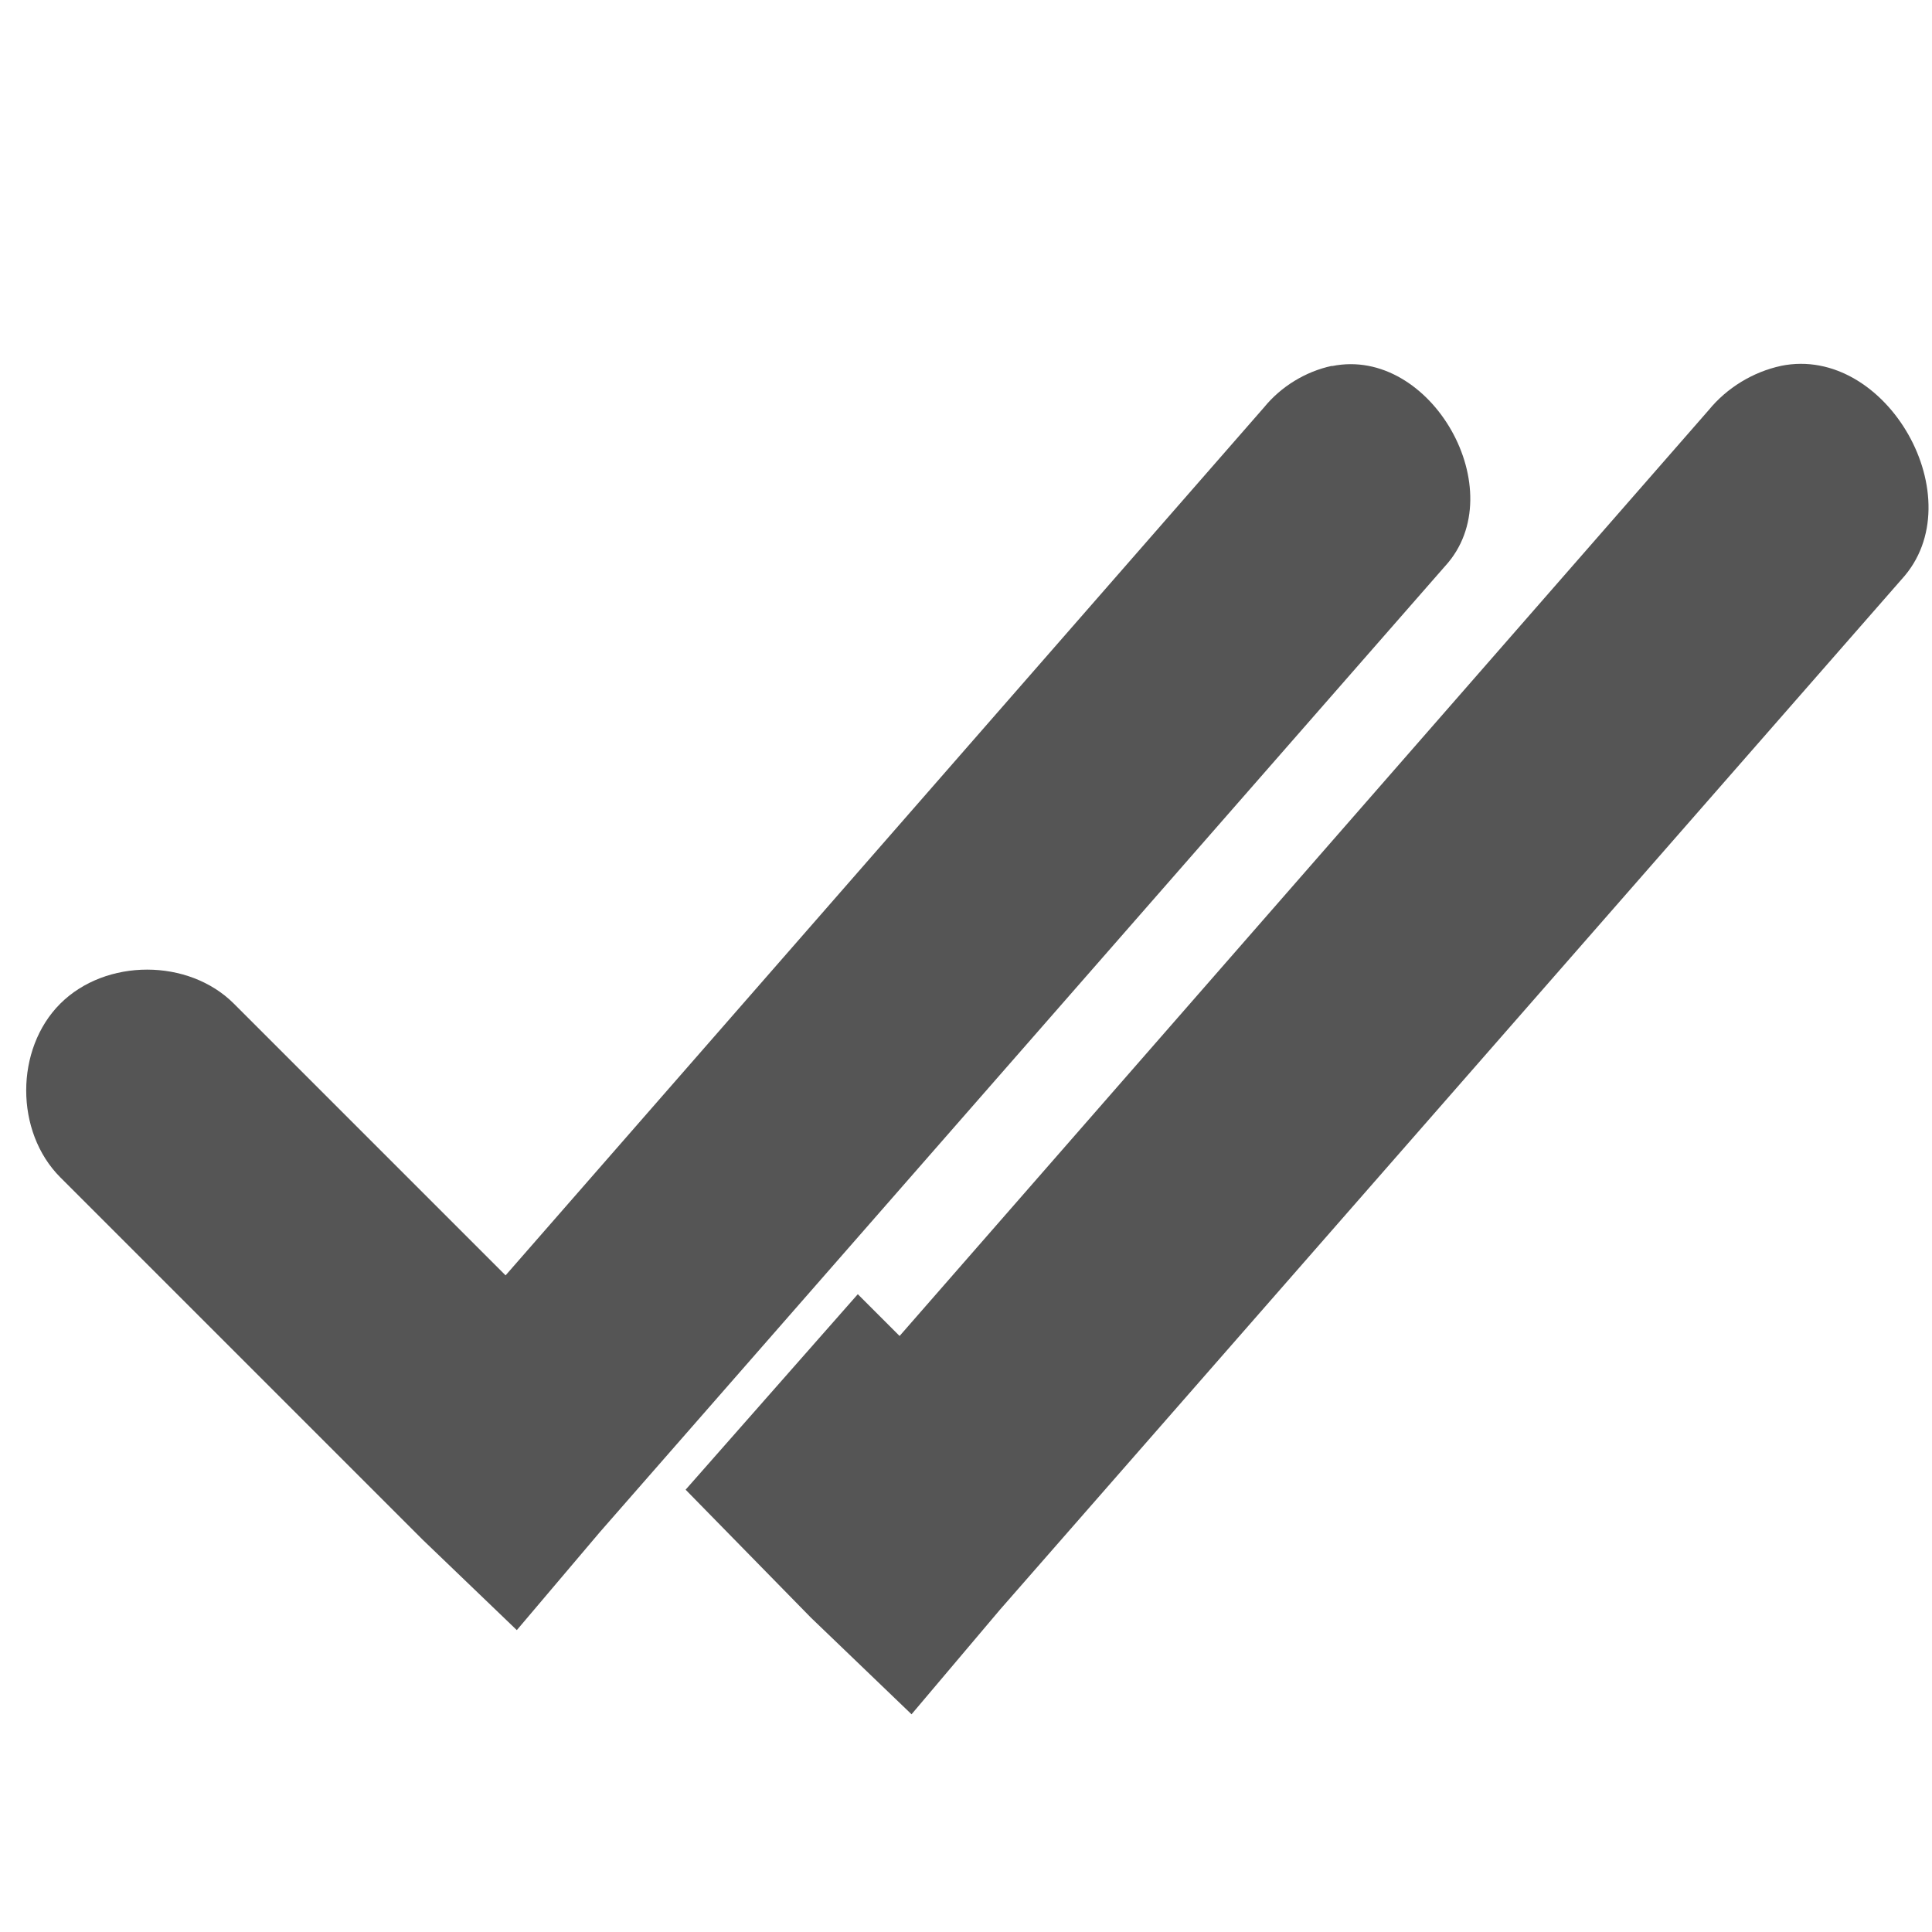
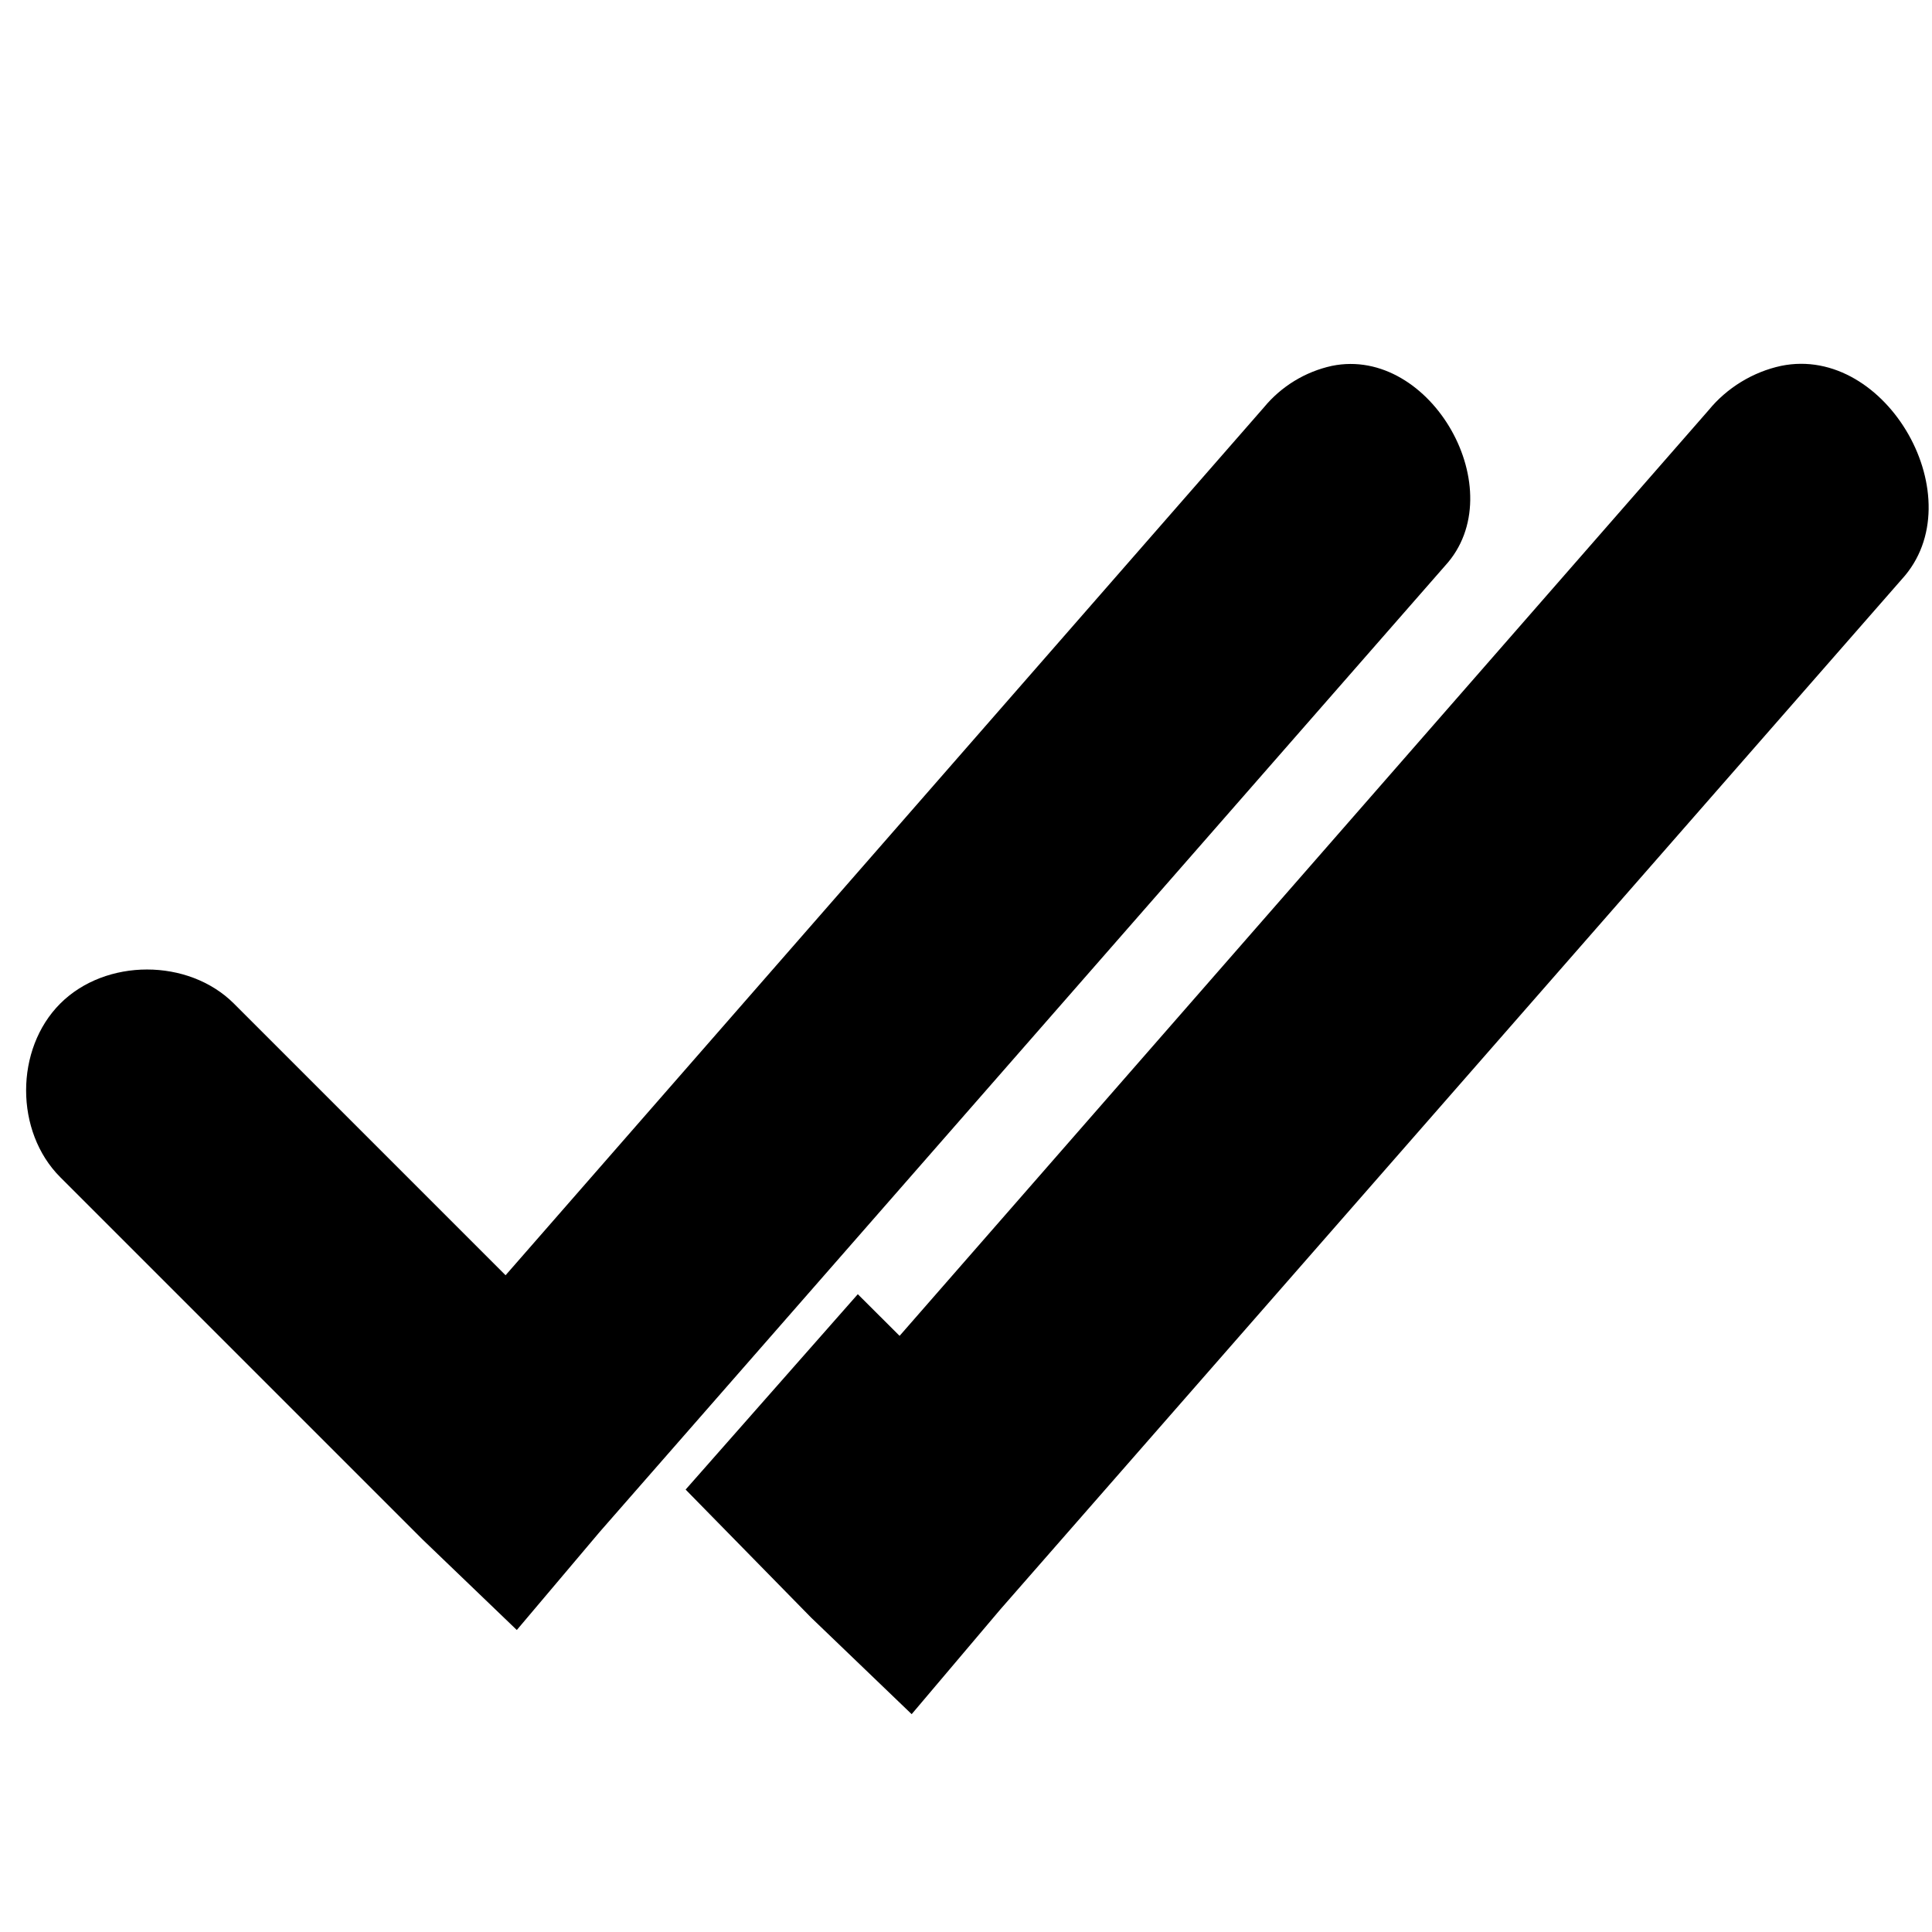
- <svg xmlns="http://www.w3.org/2000/svg" width="16" height="16" style="enable-background:new" version="1.1">
-   <g transform="translate(-345 -121)">
-     <path d="m356.03 124.03c-0.219 0.047-0.421 0.171-0.562 0.344l-6.281 7.188-2.25-2.25c-0.376-0.376-1.061-0.376-1.438-5e-5 -0.376 0.376-0.376 1.061 5e-5 1.438l3 3 0.781 0.75 0.688-0.812 7-8c0.567-0.618-0.116-1.825-0.938-1.656z" style="color:#000000;enable-background:accumulate;fill:#555;text-decoration-line:none;text-indent:0;text-transform:none" />
-     <path d="m359.75 124.03c-0.233 0.05-0.449 0.182-0.6 0.367l-6.7 7.667-0.346-0.346-1.426 1.619 1.038 1.06 0.833 0.8 0.733-0.867 7.467-8.533c0.605-0.659-0.124-1.946-1-1.767z" style="color:#000000;enable-background:accumulate;fill:#555;text-decoration-line:none;text-indent:0;text-transform:none" />
-   </g>
+ <svg xmlns="http://www.w3.org/2000/svg" height="16px" viewBox="0 0 16 16" width="16px">
+   <path d="M11.03 3.03a1.01 1.01 0 0 0-.563.344l-6.28 7.187-2.25-2.25c-.377-.376-1.062-.376-1.438 0-.377.377-.377 1.061 0 1.438l3 3 .781.75.687-.813 7-8c.568-.617-.115-1.824-.937-1.656zM14.75 3.03c-.233.05-.449.182-.6.367l-6.7 7.666-.346-.345-1.426 1.618 1.039 1.06.833.8.733-.866 7.467-8.533c.605-.66-.124-1.947-1-1.767z" />
</svg>
